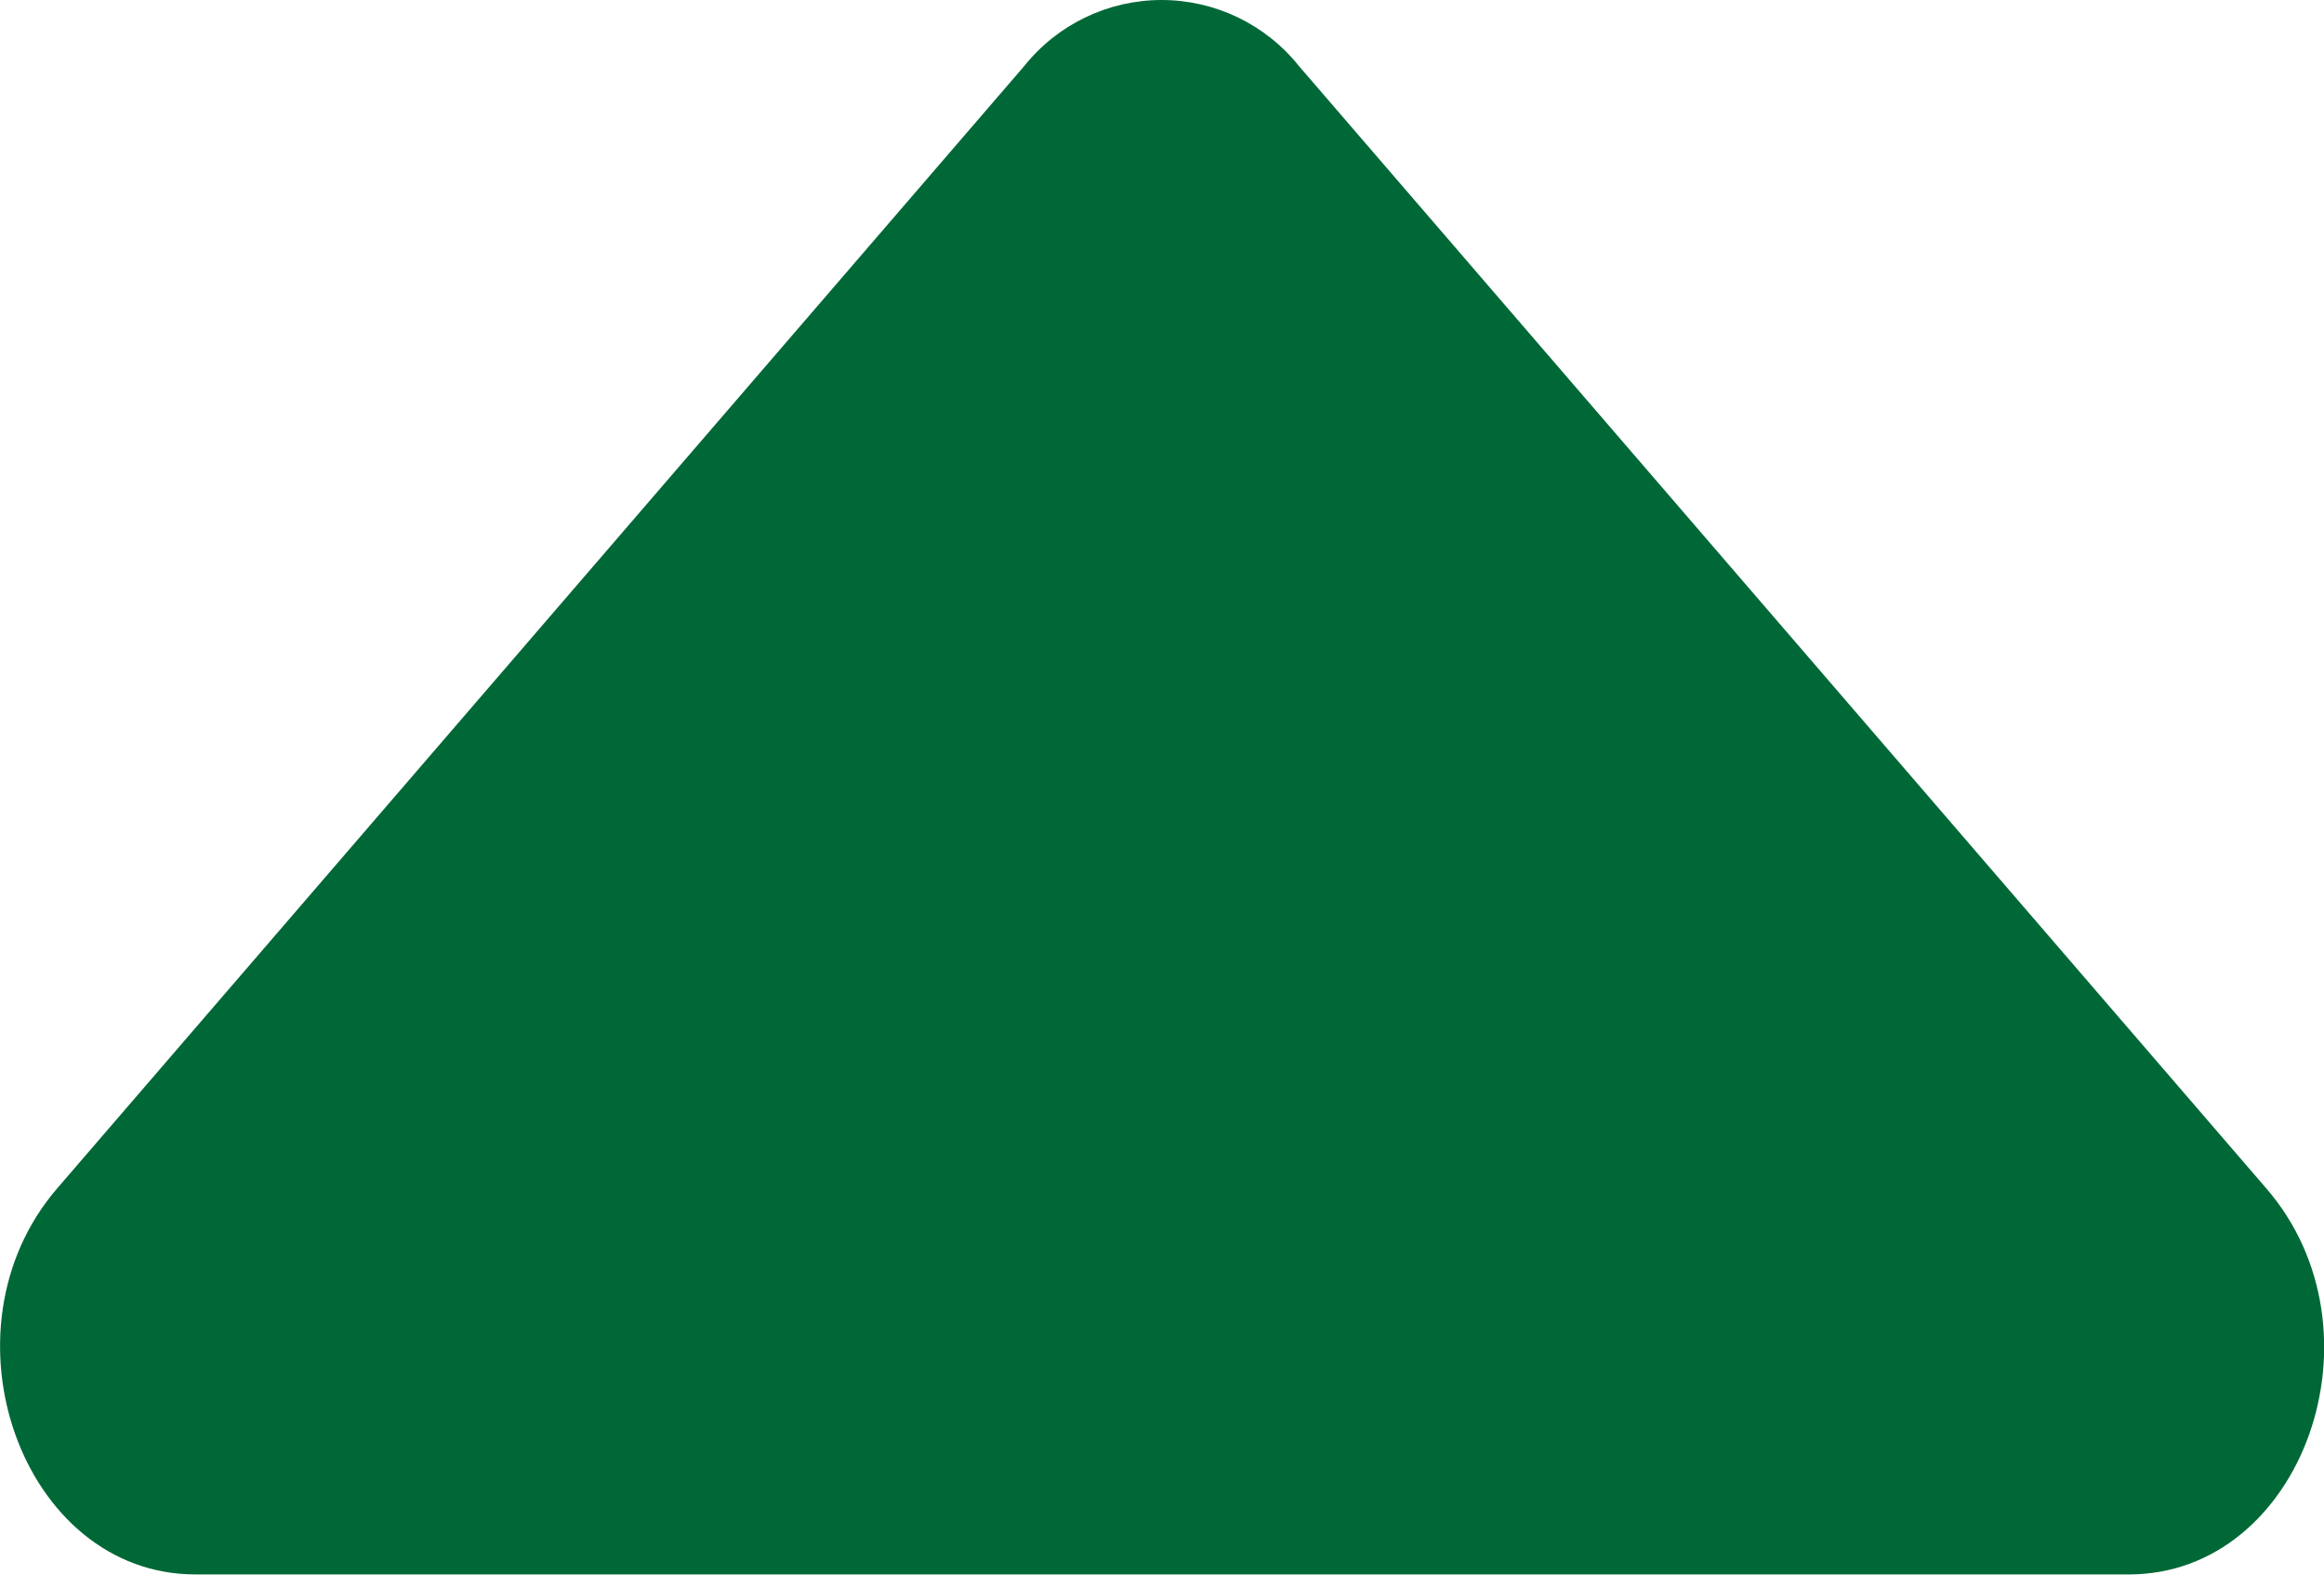
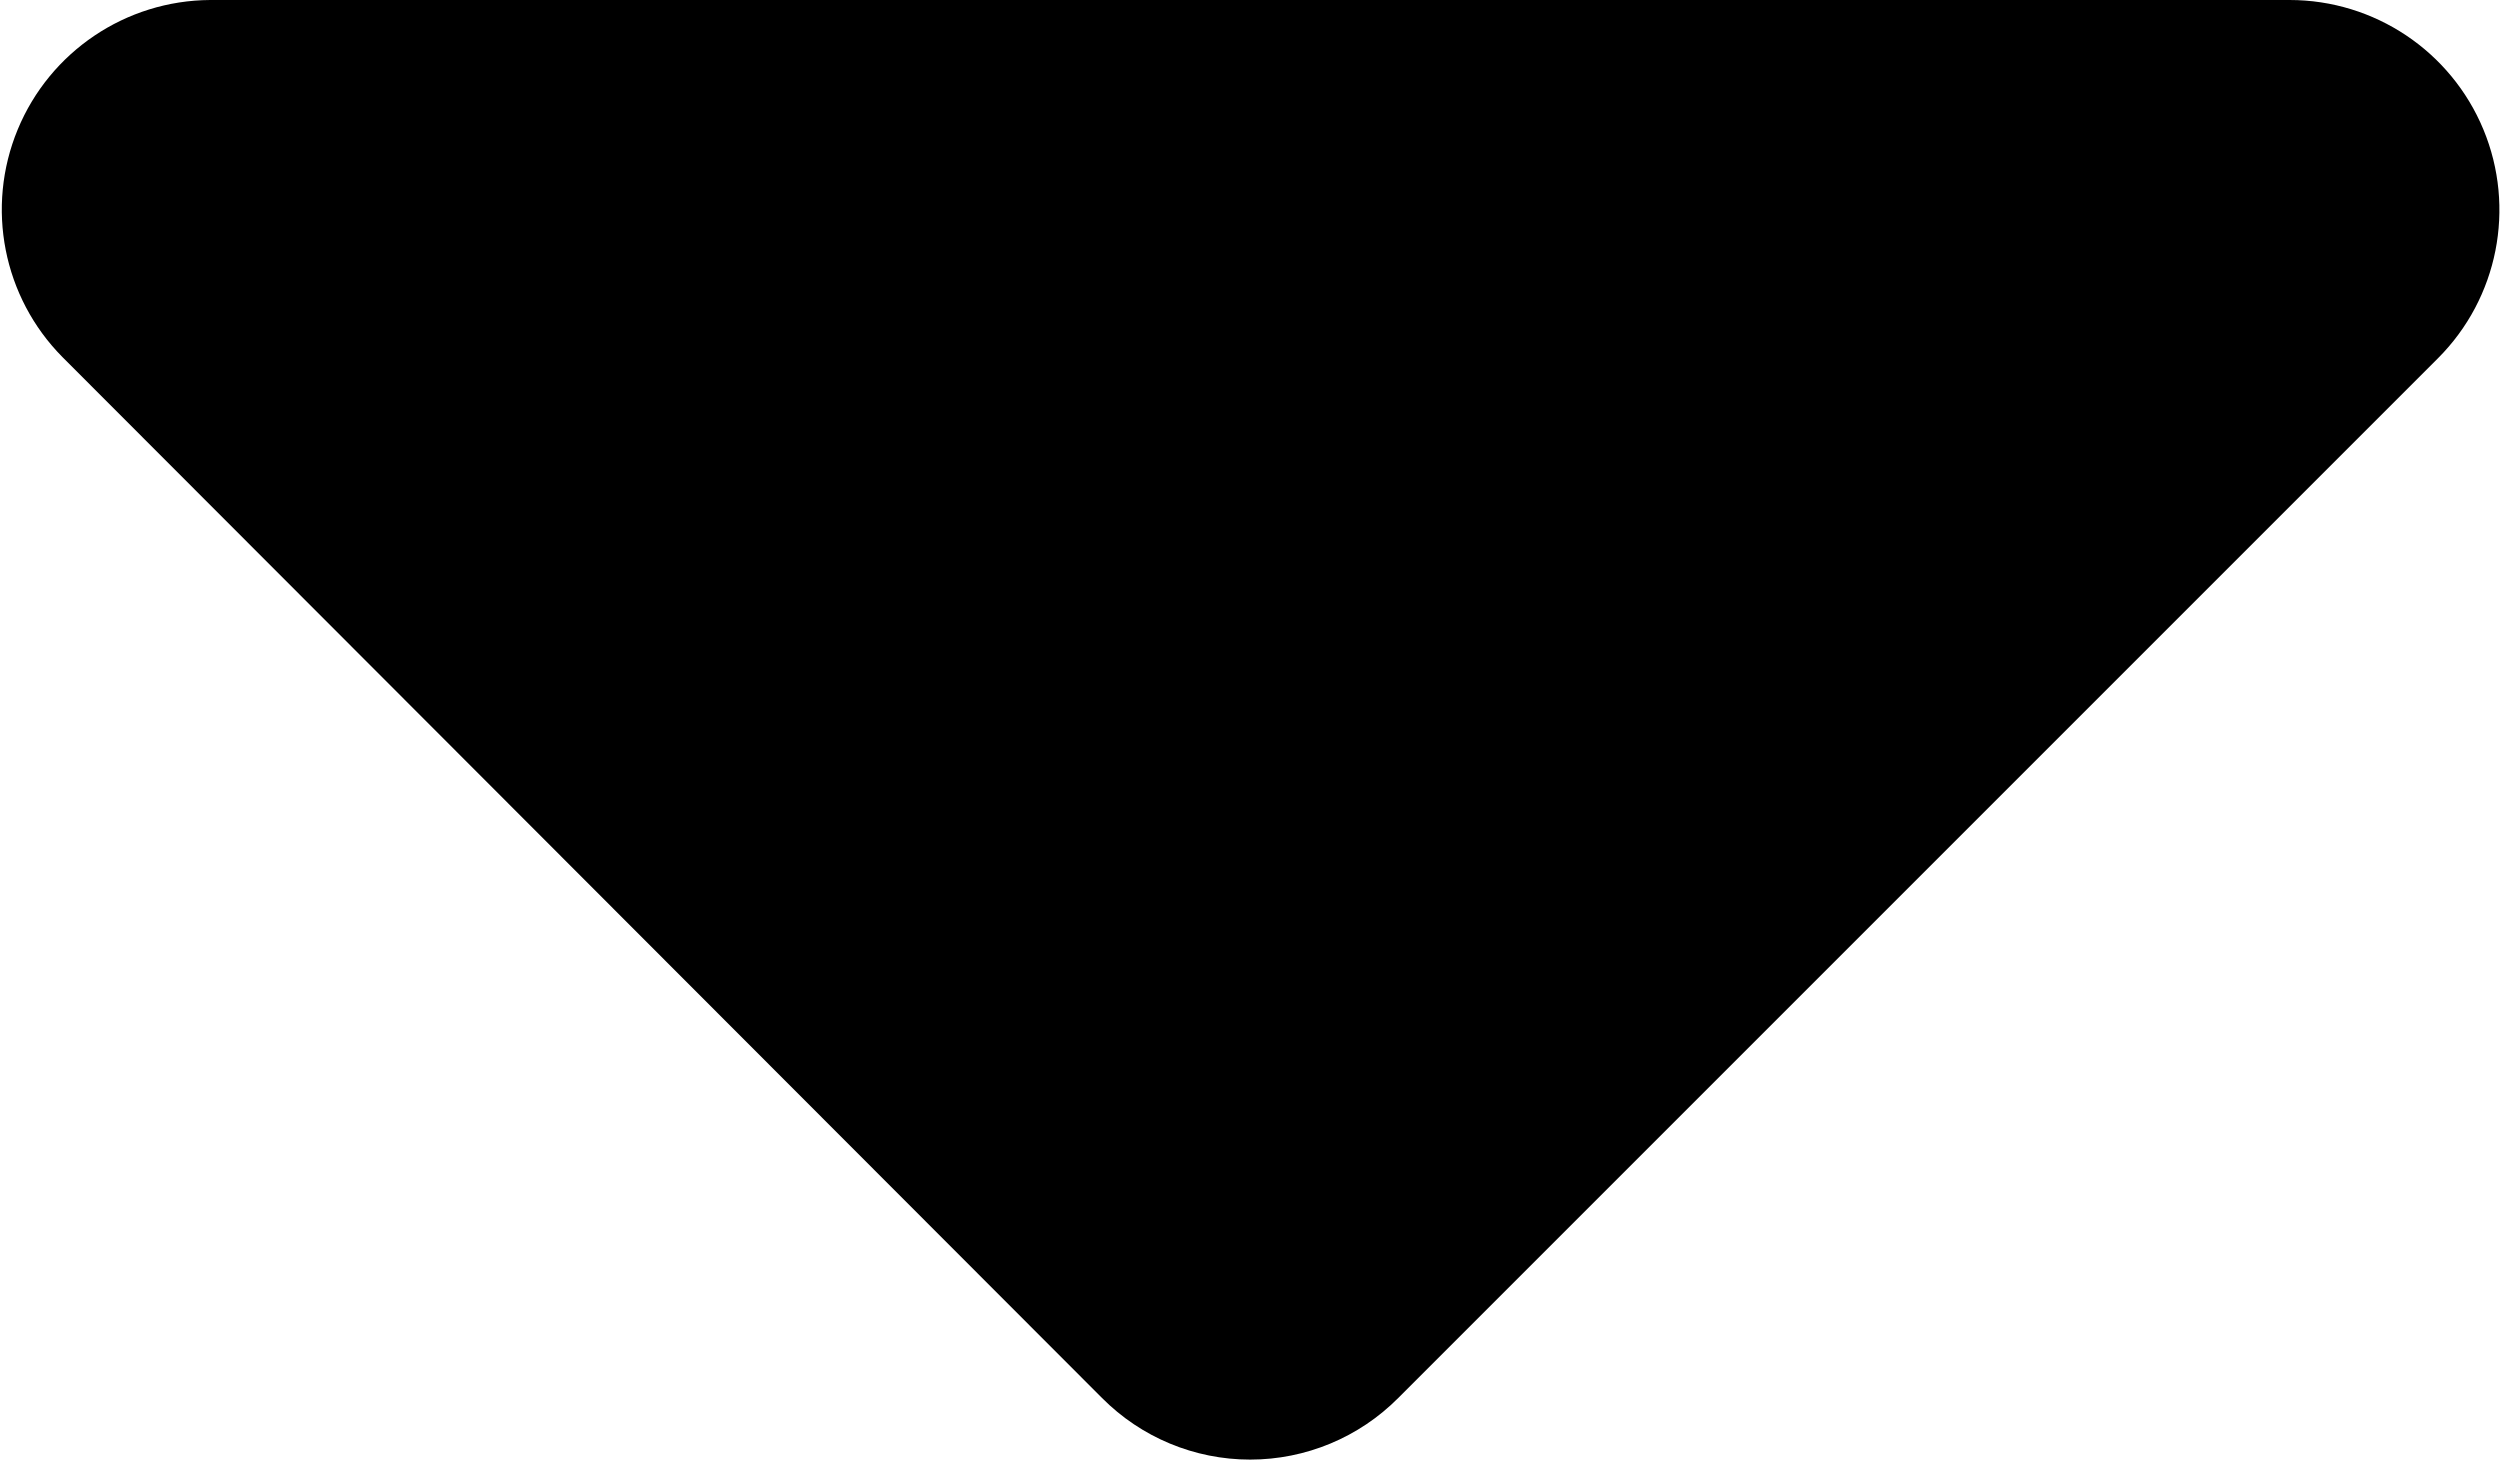
- <svg xmlns="http://www.w3.org/2000/svg" id="ic-sort-up" width="22.818" height="15.456" viewBox="0 0 22.818 15.456">
-   <path id="sort-up-solid" d="M37.836,72.406H18.854c-1.707,0-2.56-2.4-1.356-3.793L26.989,57.6a1.727,1.727,0,0,1,2.7,0l9.491,11.01C40.4,70.01,39.543,72.406,37.836,72.406Z" transform="translate(-16.934 -56.95)" fill="#006837" />
+ <svg xmlns="http://www.w3.org/2000/svg" width="9.41" height="5.494" viewBox="0 0 9.41 5.494">
+   <g id="ic-sort-up" transform="translate(9.41 5.494) rotate(180)">
+     <path id="sort-up-solid" d="M25.553,62.444H17.726a.79.79,0,0,1-.559-1.348l3.914-3.914a.786.786,0,0,1,1.115,0L26.109,61.1A.789.789,0,0,1,25.553,62.444Z" transform="translate(-16.934 -56.95)" />
+   </g>
</svg>
